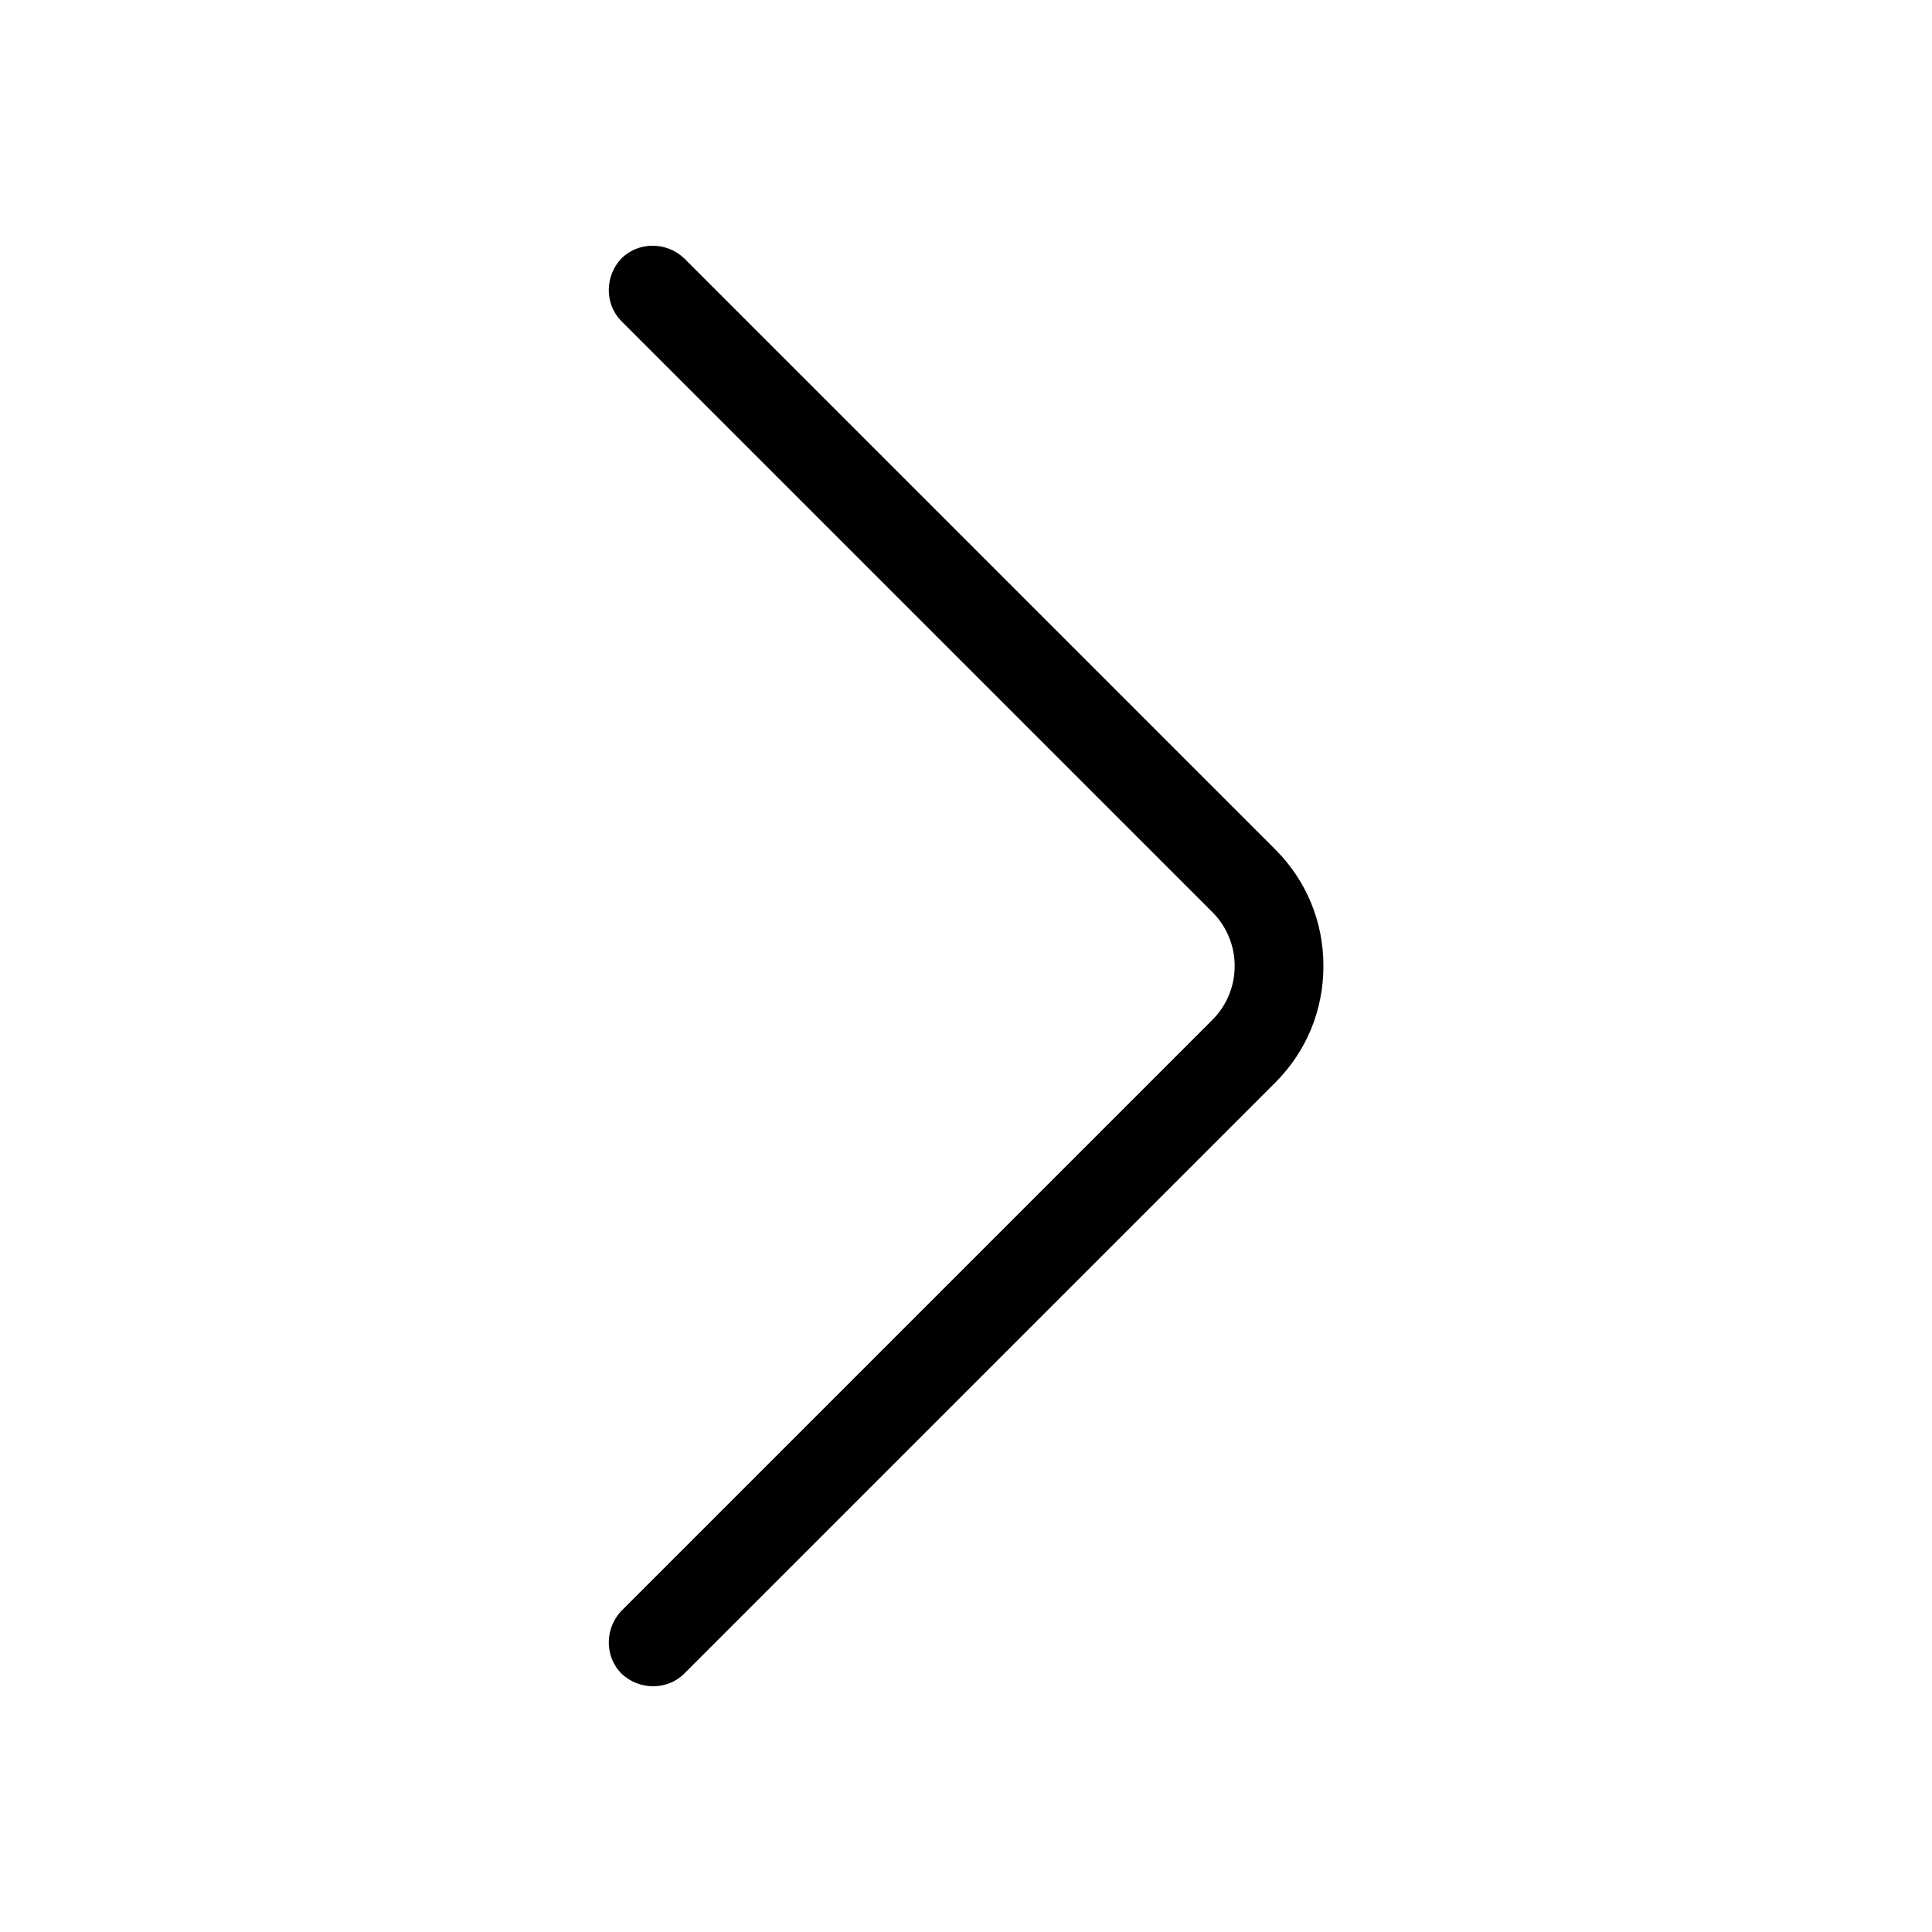
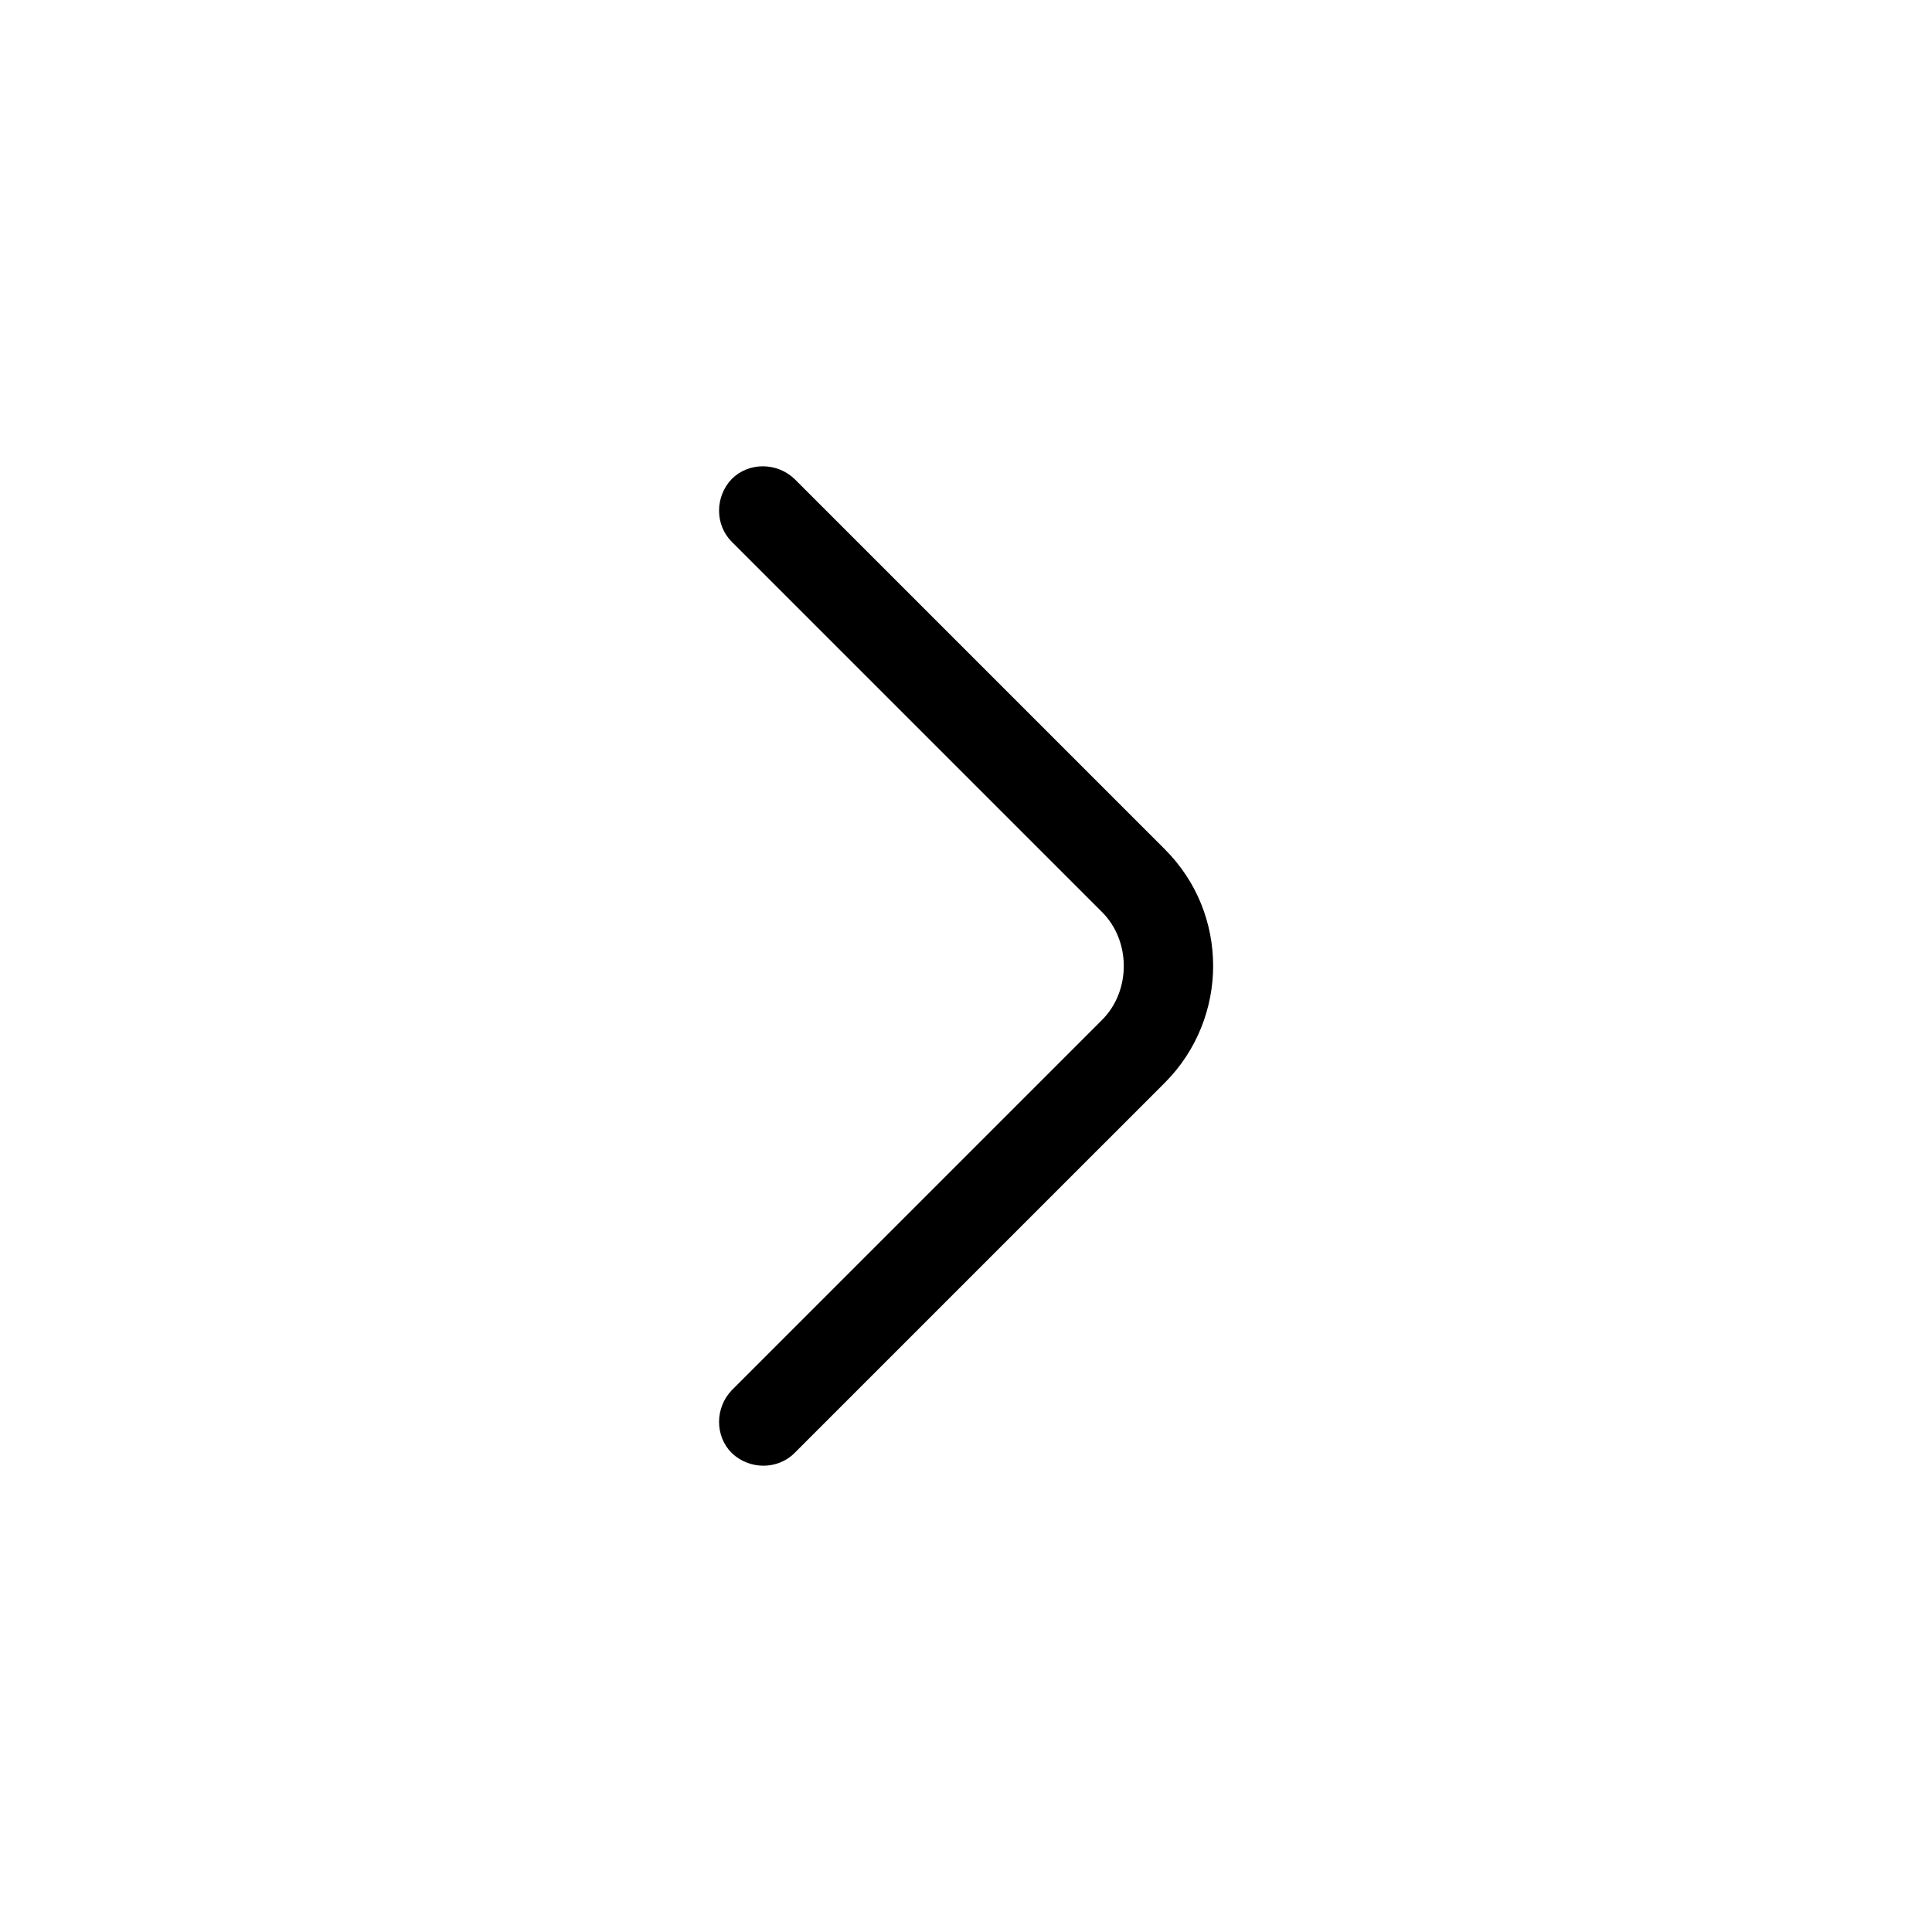
- <svg xmlns="http://www.w3.org/2000/svg" id="FF" viewBox="0 0 24 24">
-   <path d="M16.44,12c0,.55-.21,1.06-.6,1.45l-7.34,7.34c-.21.21-.56.21-.78,0-.21-.21-.21-.56,0-.78l7.34-7.34c.37-.37.37-.97,0-1.34L7.72,3.99c-.21-.21-.21-.56,0-.78.21-.21.56-.21.78,0l7.34,7.34c.39.39.6.9.6,1.45Z" style="fill: #000; stroke-width: 0px;" />
+ <svg xmlns="http://www.w3.org/2000/svg" id="TF" viewBox="0 0 24 24">
+   <path d="M15.07,12c0,.52-.2,1.05-.6,1.45l-4.6,4.6c-.21.21-.56.21-.78,0-.21-.21-.21-.56,0-.78l4.6-4.6c.36-.36.36-.98,0-1.34l-4.6-4.6c-.21-.21-.21-.56,0-.78.21-.21.56-.21.78,0l4.6,4.6c.4.4.6.92.6,1.45Z" />
</svg>
